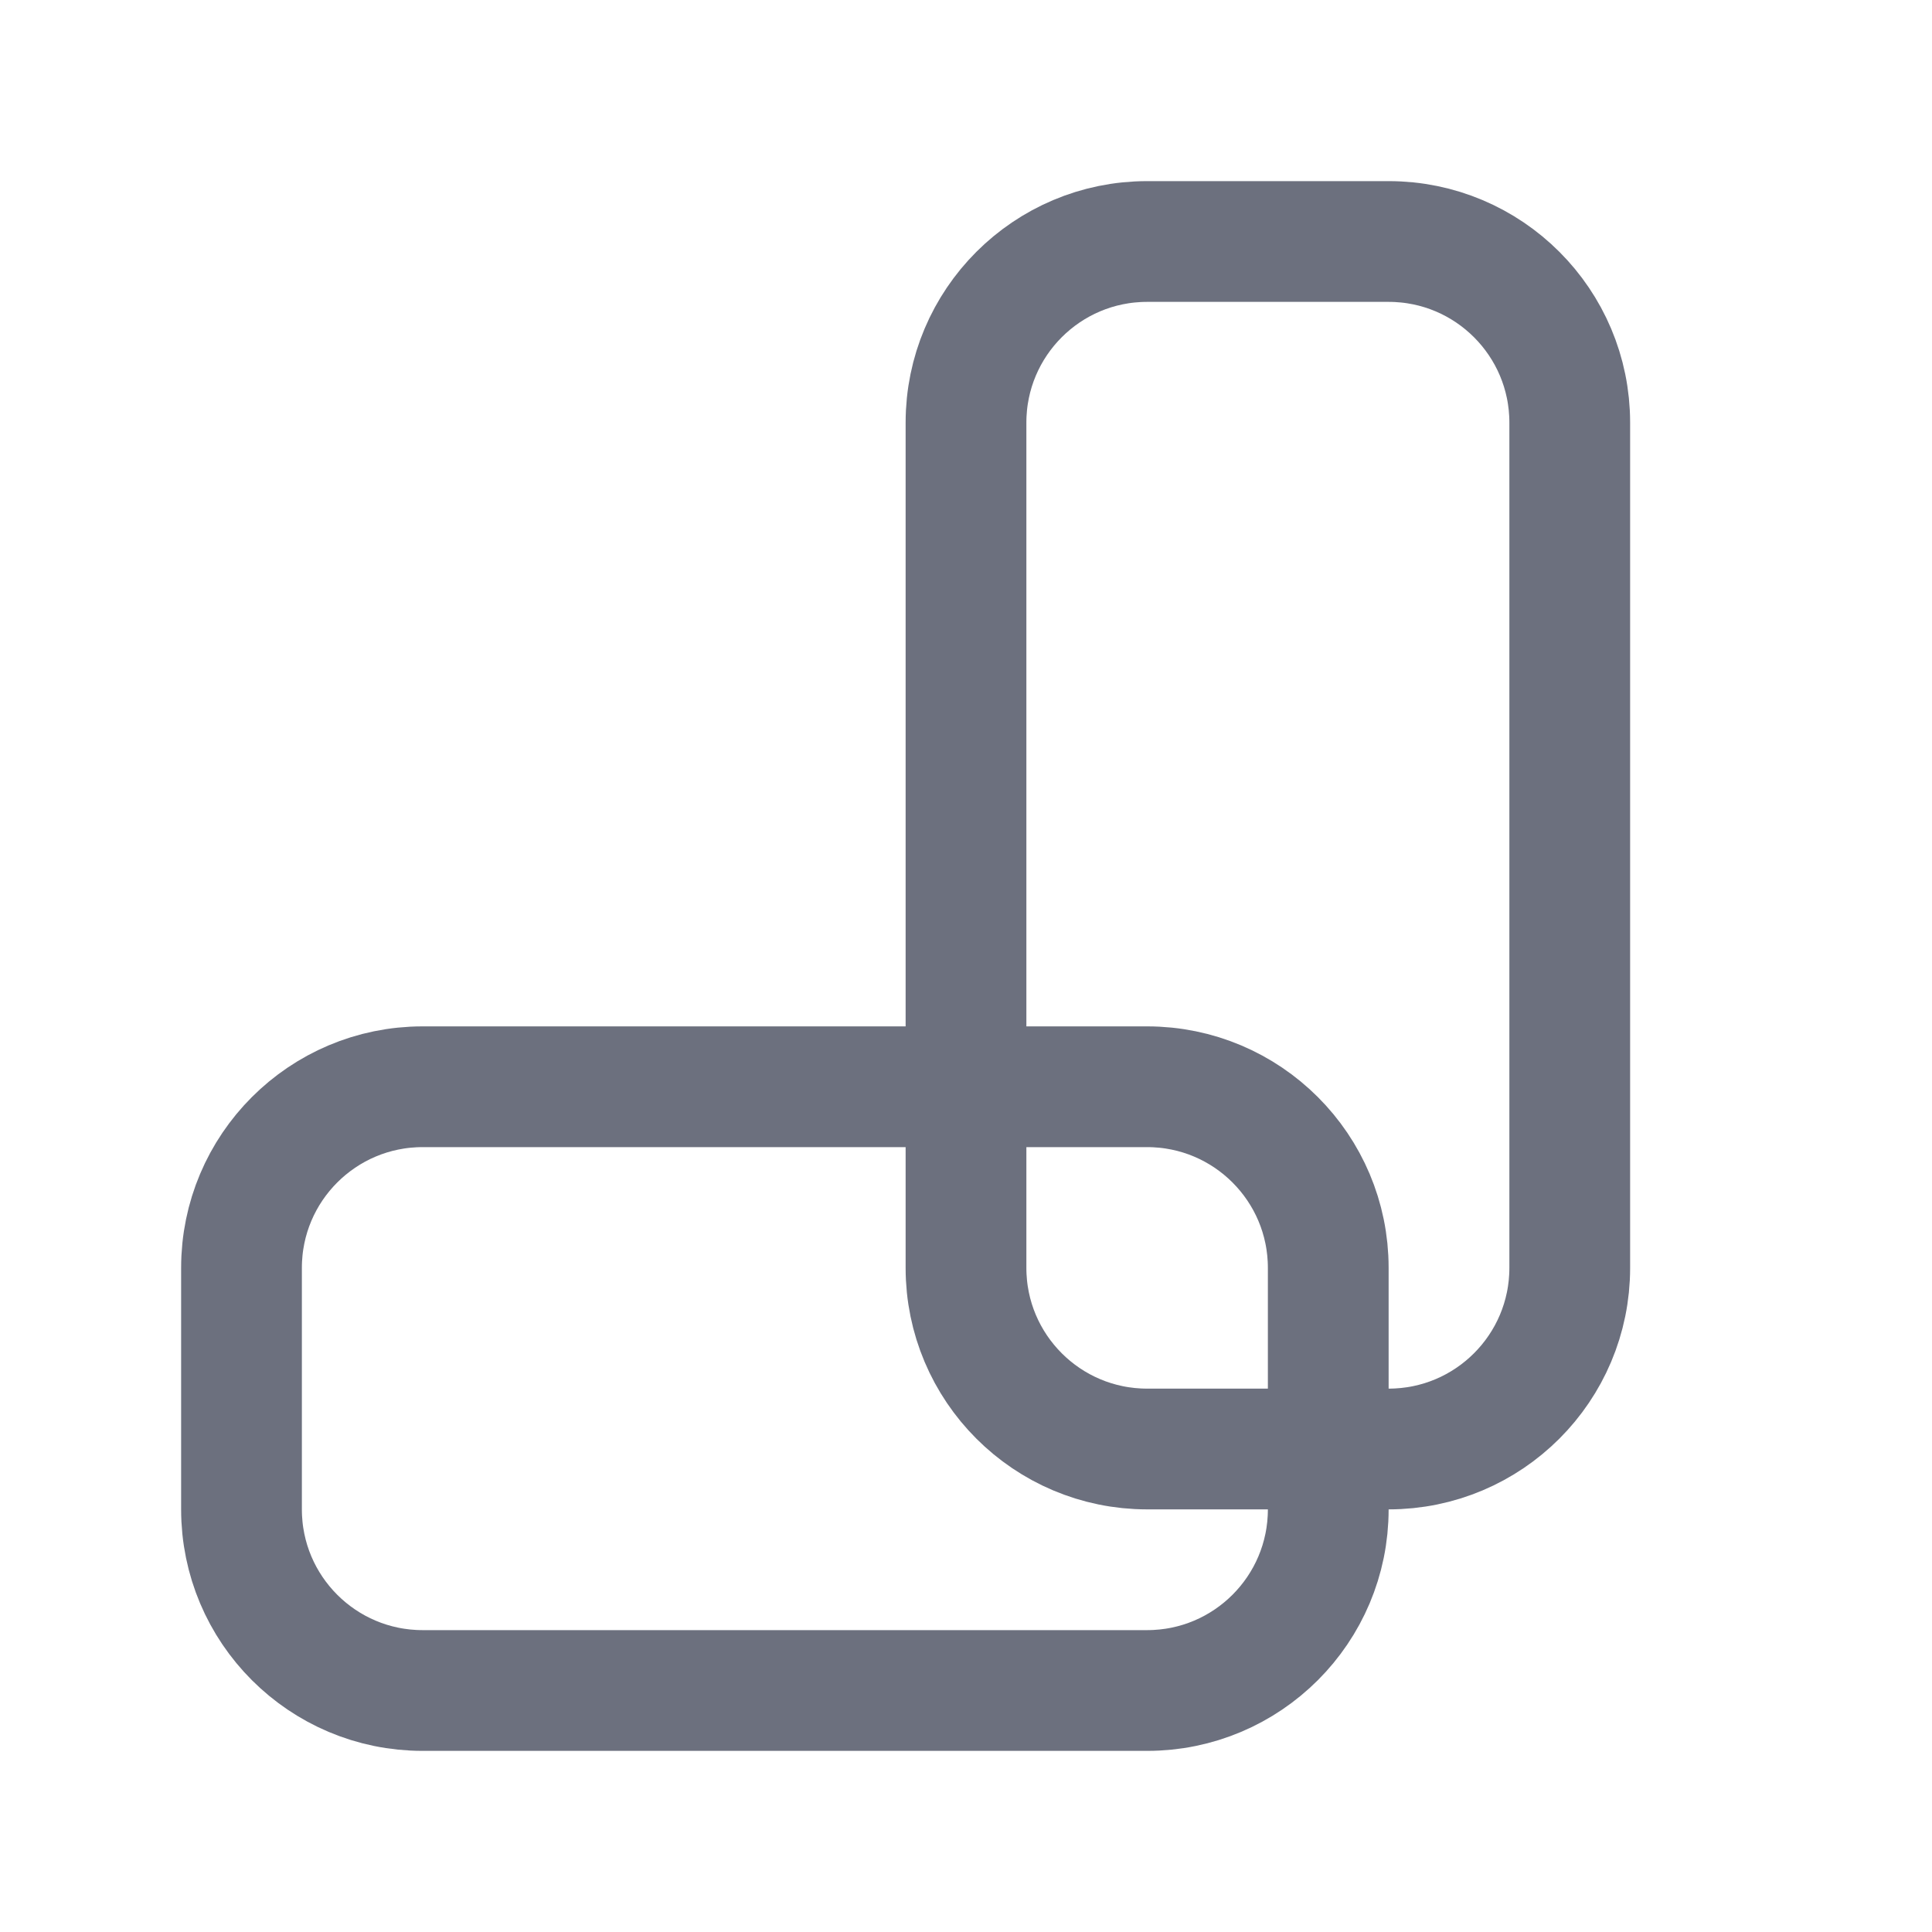
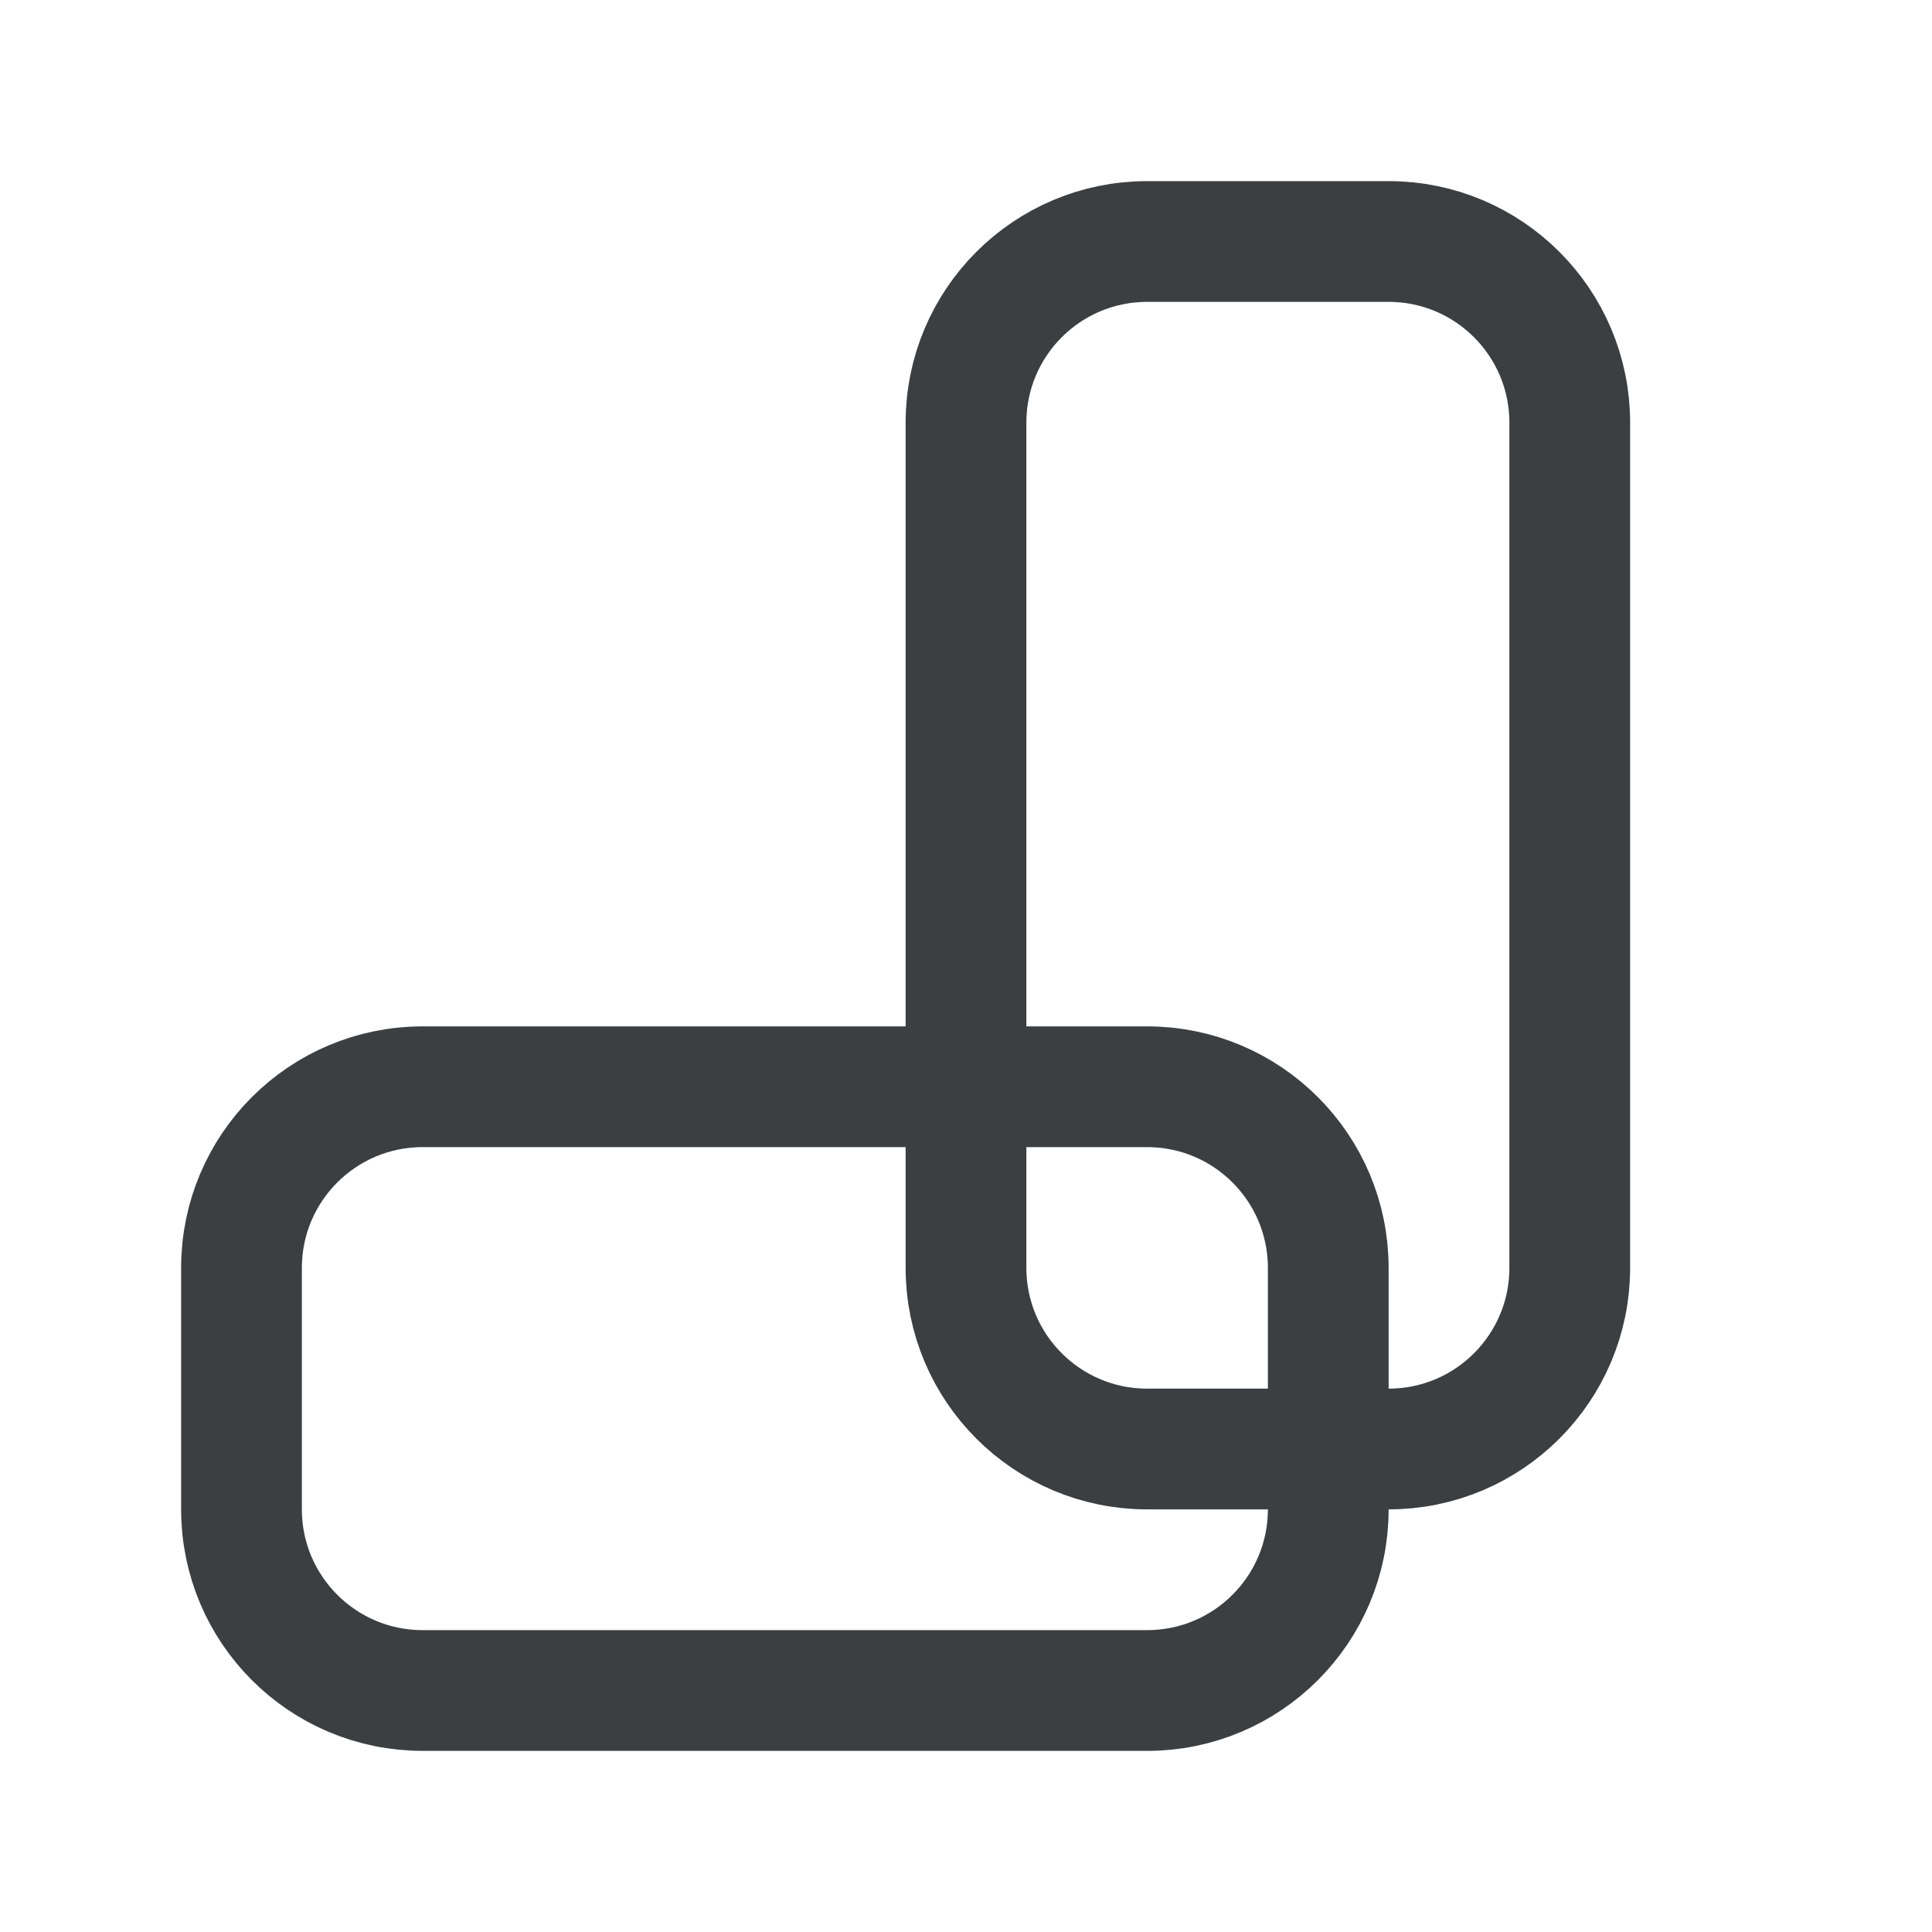
<svg xmlns="http://www.w3.org/2000/svg" width="16" height="16" viewBox="0 0 16 16">
-   <g fill="none" stroke="#6C707E" stroke-width="1" stroke-linecap="round" stroke-linejoin="round">
+   <g fill="none" stroke="#3C3F41" stroke-width="1" stroke-linecap="round" stroke-linejoin="round">
    <rect x="8" y="2" width="5" height="10" rx="1.5" />
    <rect x="2" y="9" width="9" height="5" rx="1.5" />
  </g>
</svg>
